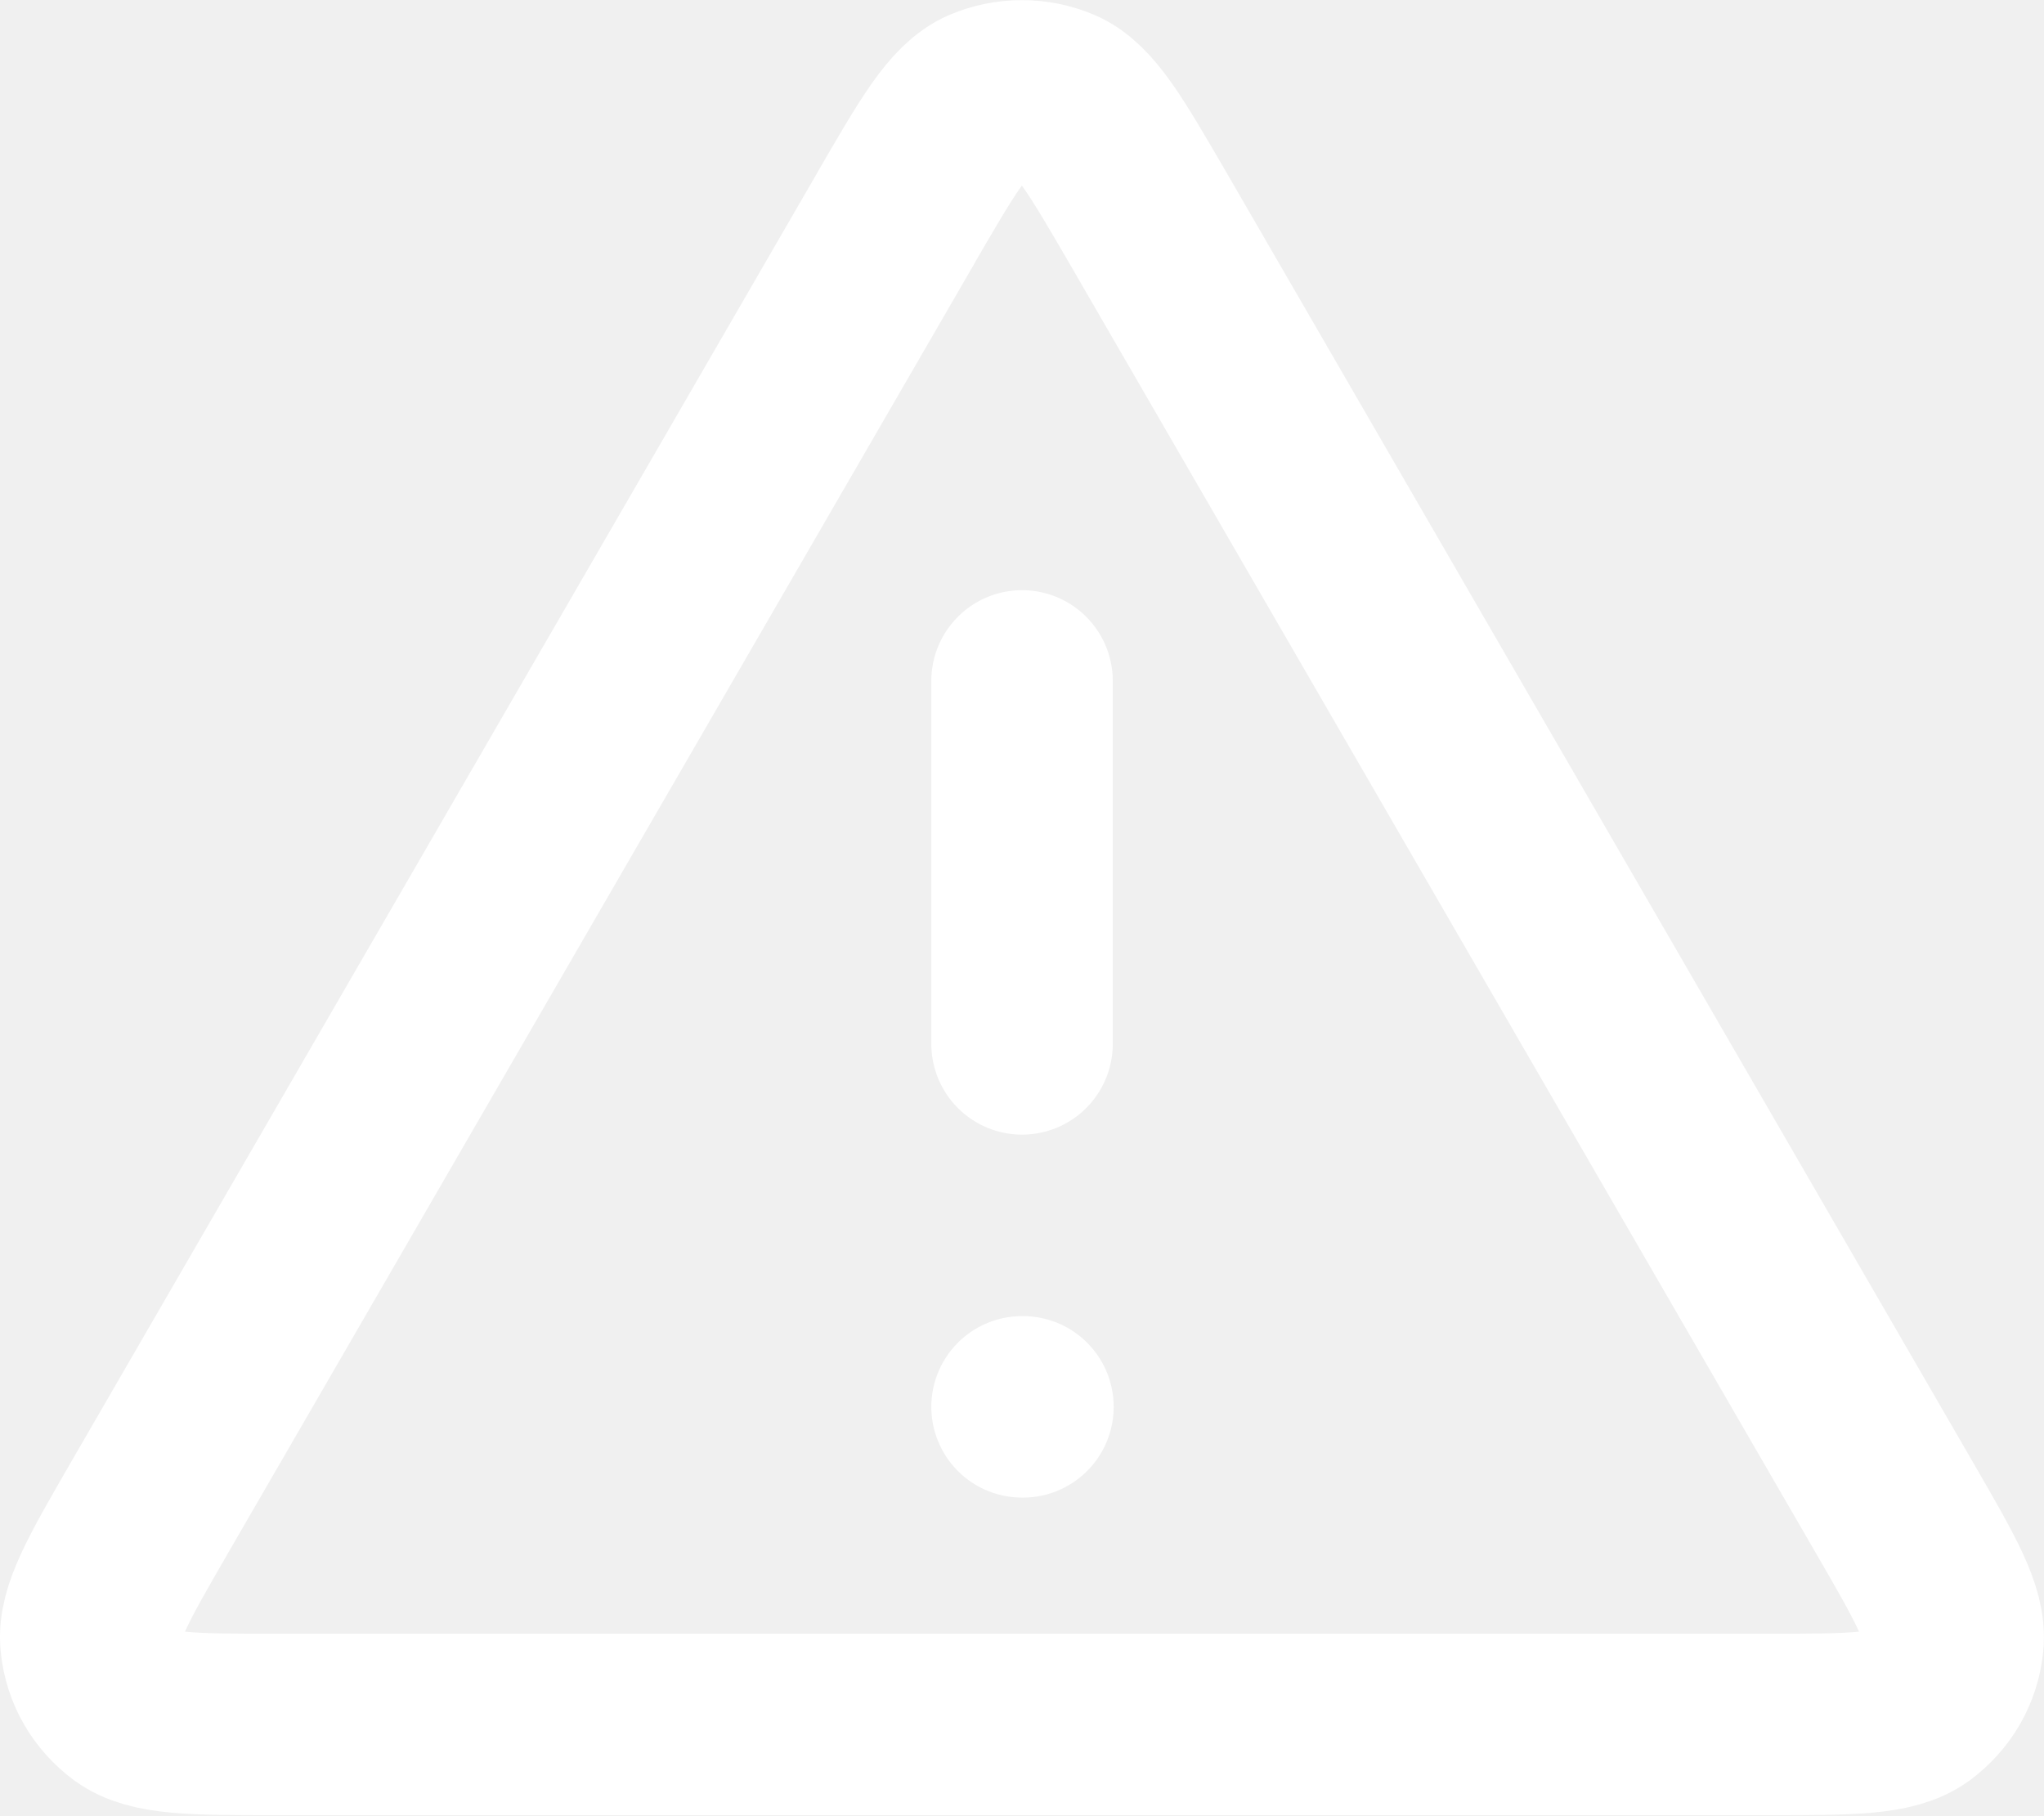
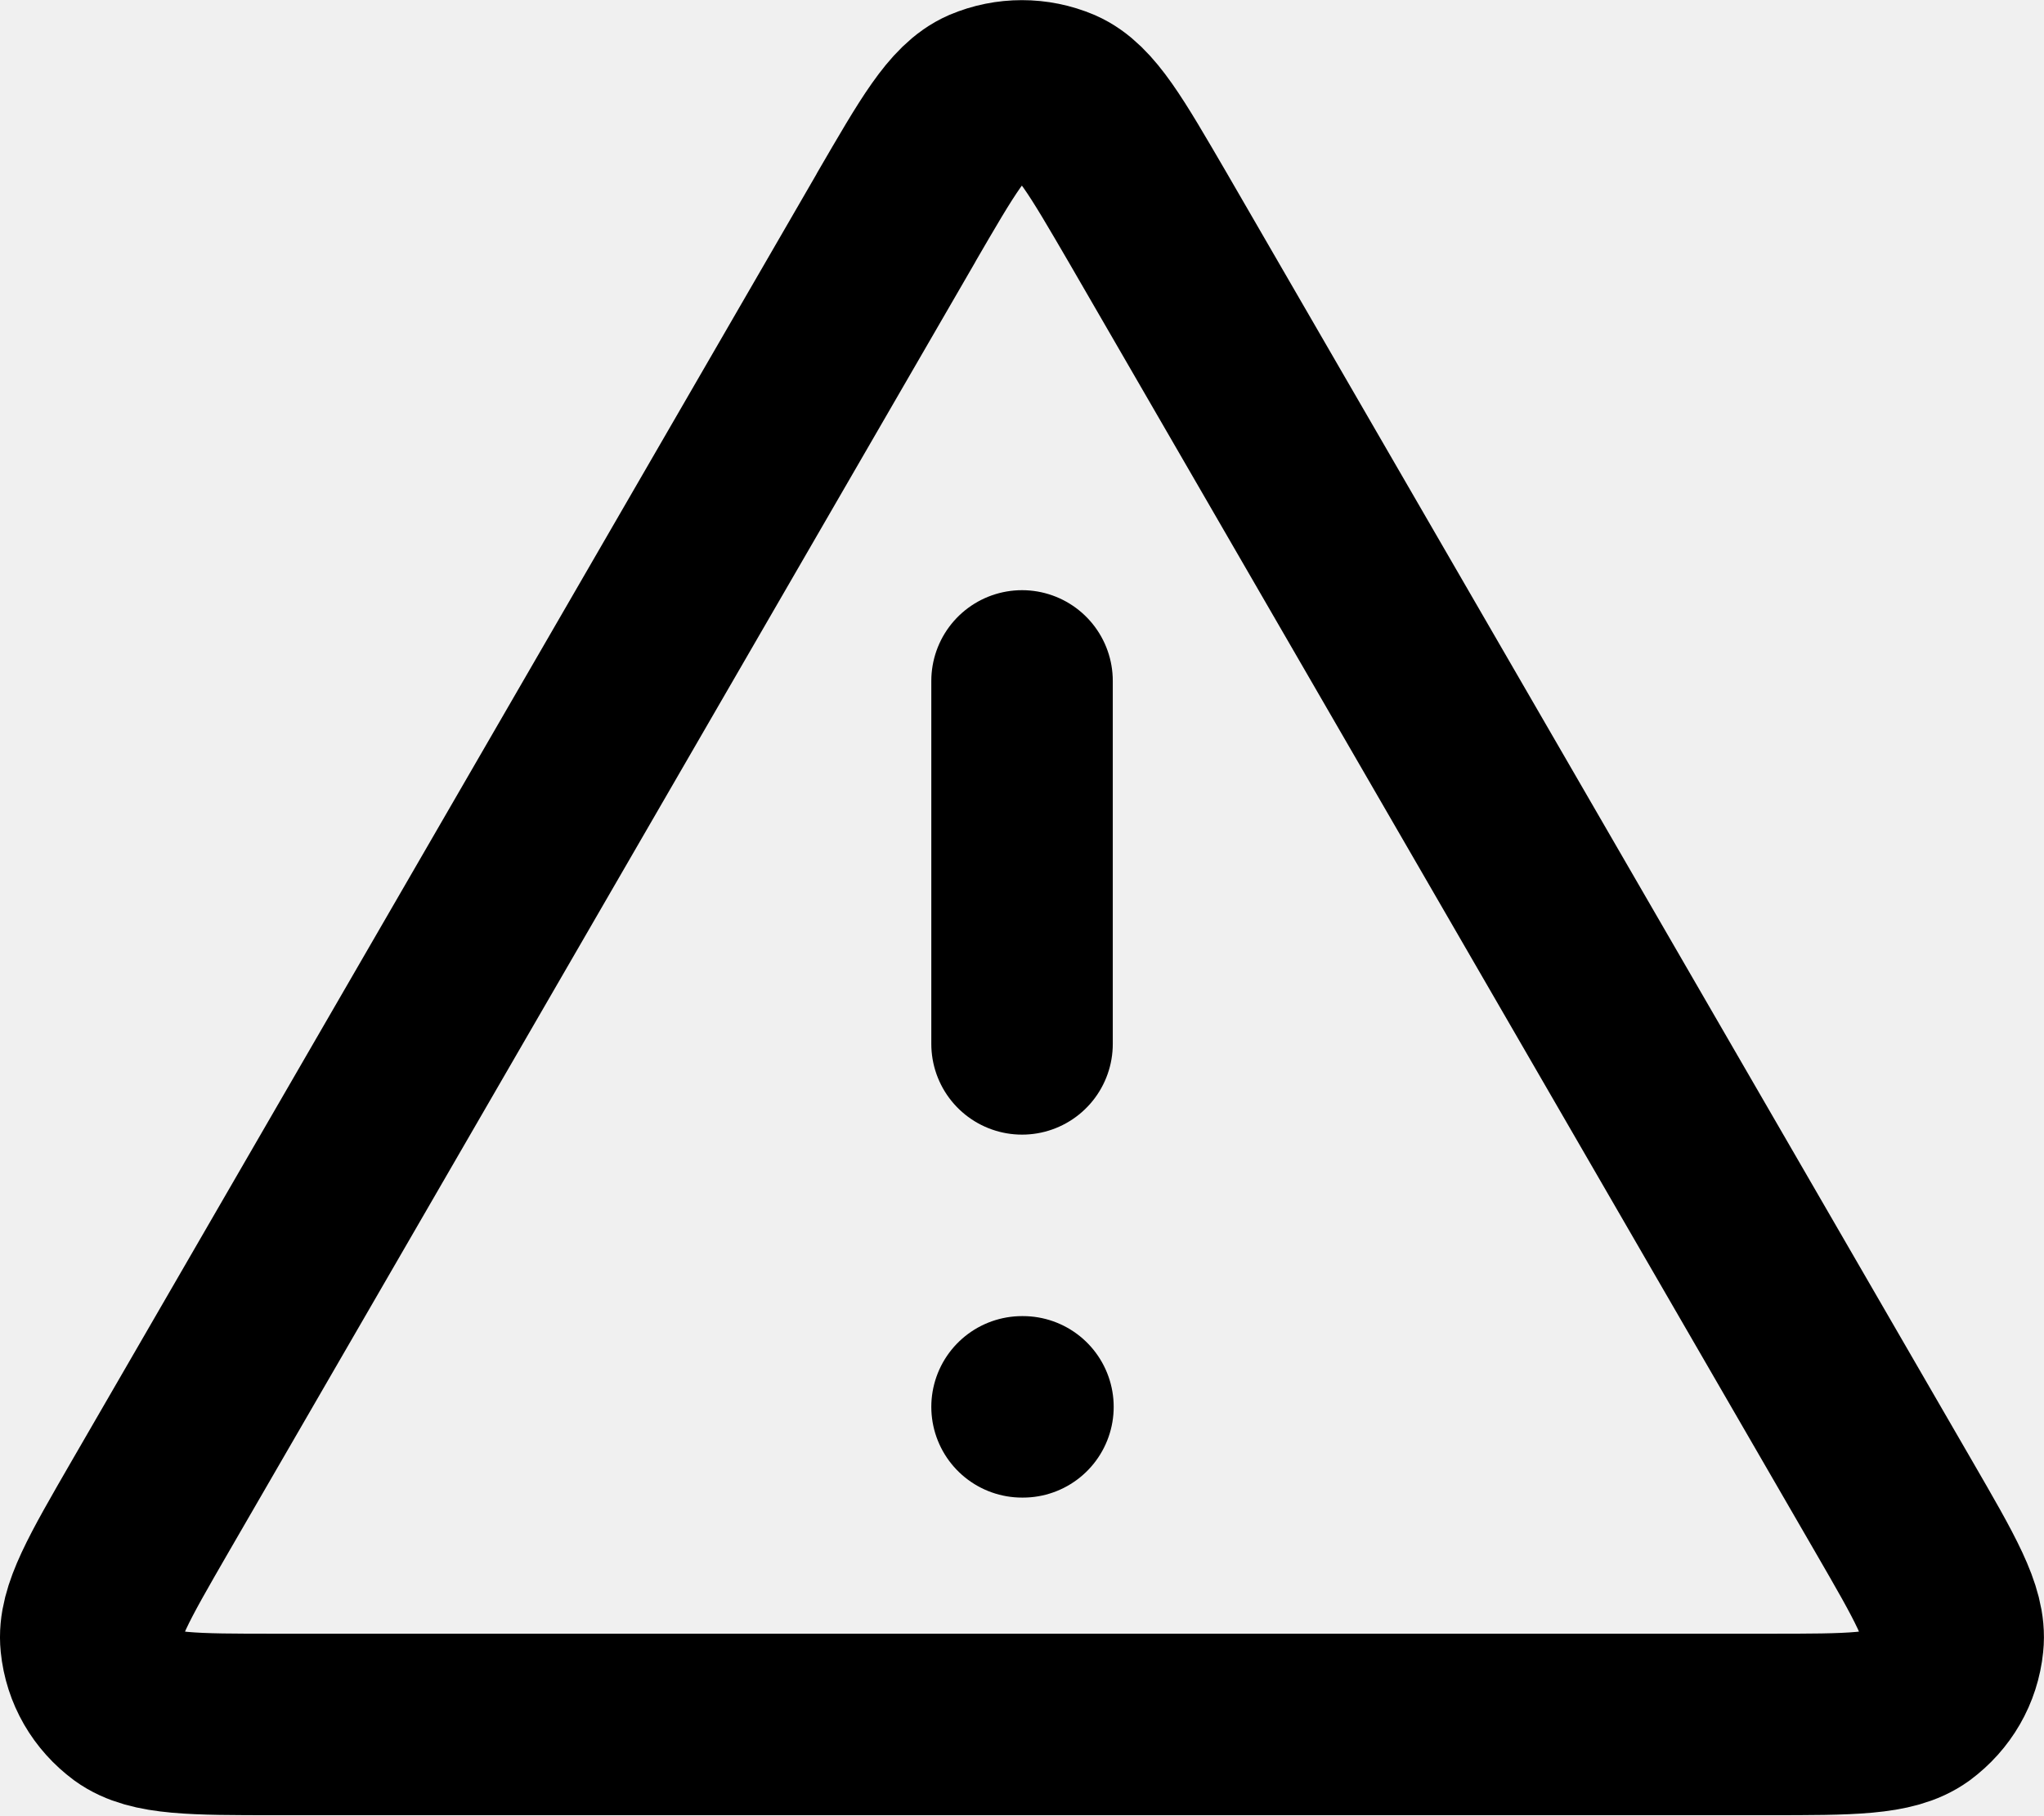
<svg xmlns="http://www.w3.org/2000/svg" viewBox="0 0 22.527 20.004" fill="none" x="0" y="0">
-   <path id="Icon_4" d="M11.264,7.504v4M11.264,15.504h0.01M9.879,2.394l-8.225,14.21c-0.456,0.79 -0.684,1.18 -0.651,1.5c0.029,0.29 0.177,0.54 0.406,0.71c0.263,0.19 0.718,0.19 1.629,0.19h16.45c0.911,0 1.366,0 1.629,-0.19c0.229,-0.17 0.377,-0.42 0.406,-0.71c0.034,-0.32 -0.194,-0.71 -0.651,-1.5l-8.225,-14.21c-0.455,-0.78 -0.682,-1.18 -0.978,-1.31c-0.259,-0.11 -0.554,-0.11 -0.813,0c-0.297,0.13 -0.524,0.53 -0.978,1.31z" stroke="white" stroke-width="2" stroke-linecap="round" stroke-linejoin="round" />
+   <path id="Icon_4" d="M11.264,7.504v4M11.264,15.504h0.01M9.879,2.394l-8.225,14.21c-0.456,0.79 -0.684,1.18 -0.651,1.5c0.029,0.29 0.177,0.54 0.406,0.71c0.263,0.19 0.718,0.19 1.629,0.19h16.45c0.911,0 1.366,0 1.629,-0.19c0.229,-0.17 0.377,-0.42 0.406,-0.71c0.034,-0.32 -0.194,-0.71 -0.651,-1.5l-8.225,-14.21c-0.455,-0.78 -0.682,-1.18 -0.978,-1.31c-0.259,-0.11 -0.554,-0.11 -0.813,0c-0.297,0.13 -0.524,0.53 -0.978,1.31z" stroke="currentColor" stroke-width="2" stroke-linecap="round" stroke-linejoin="round" />
</svg>
